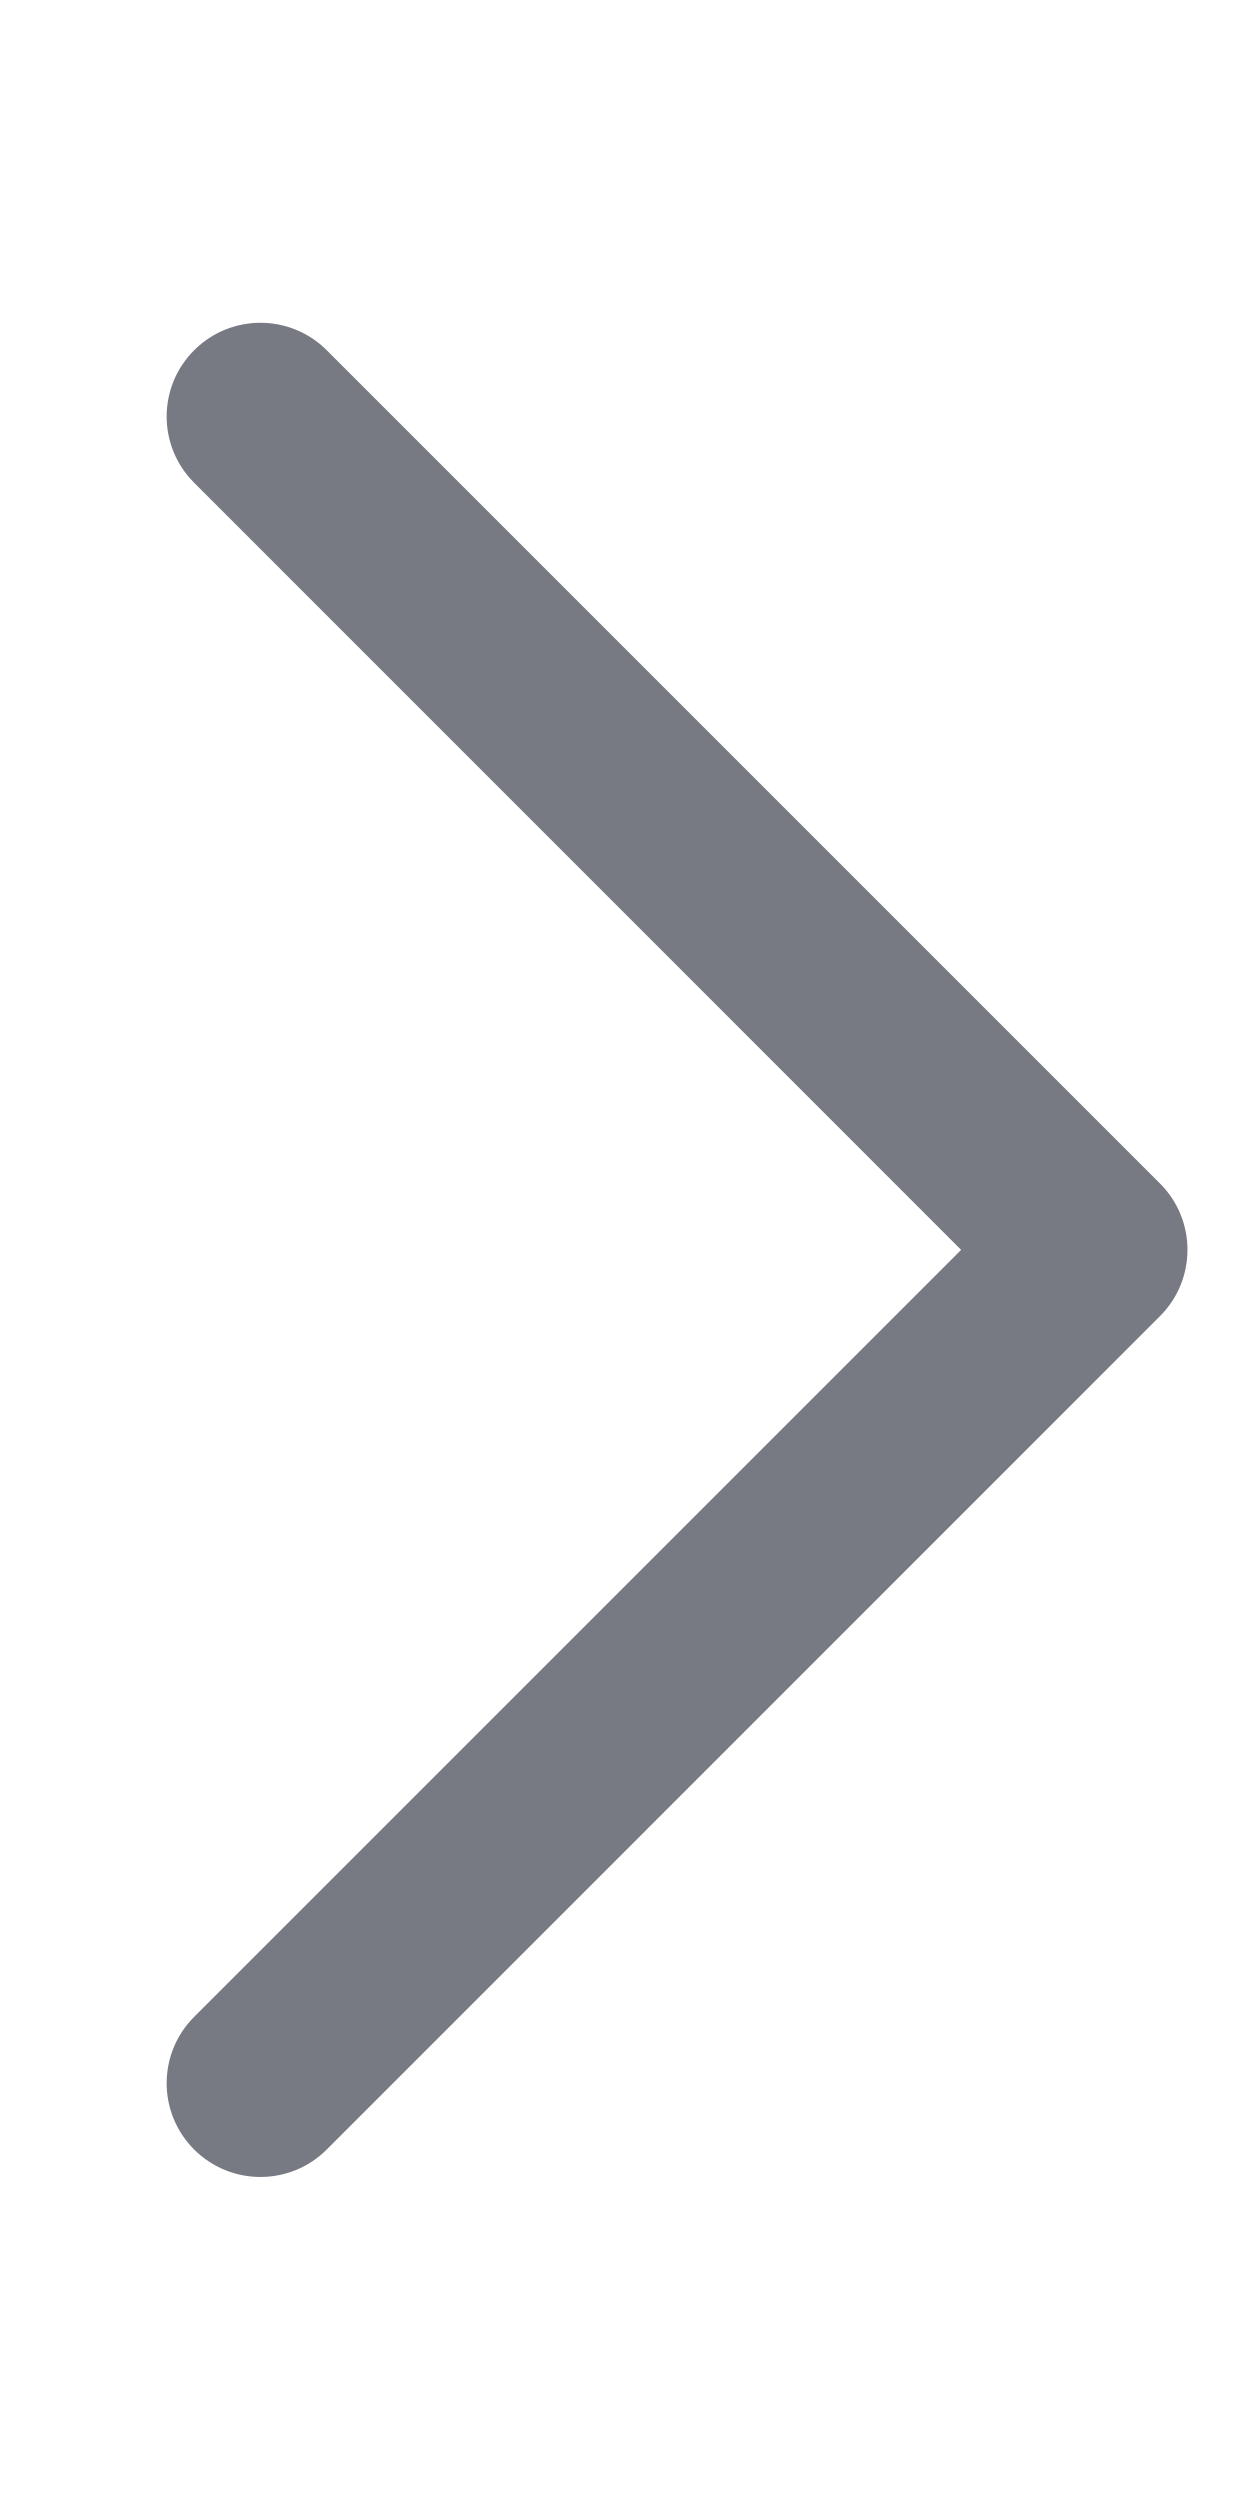
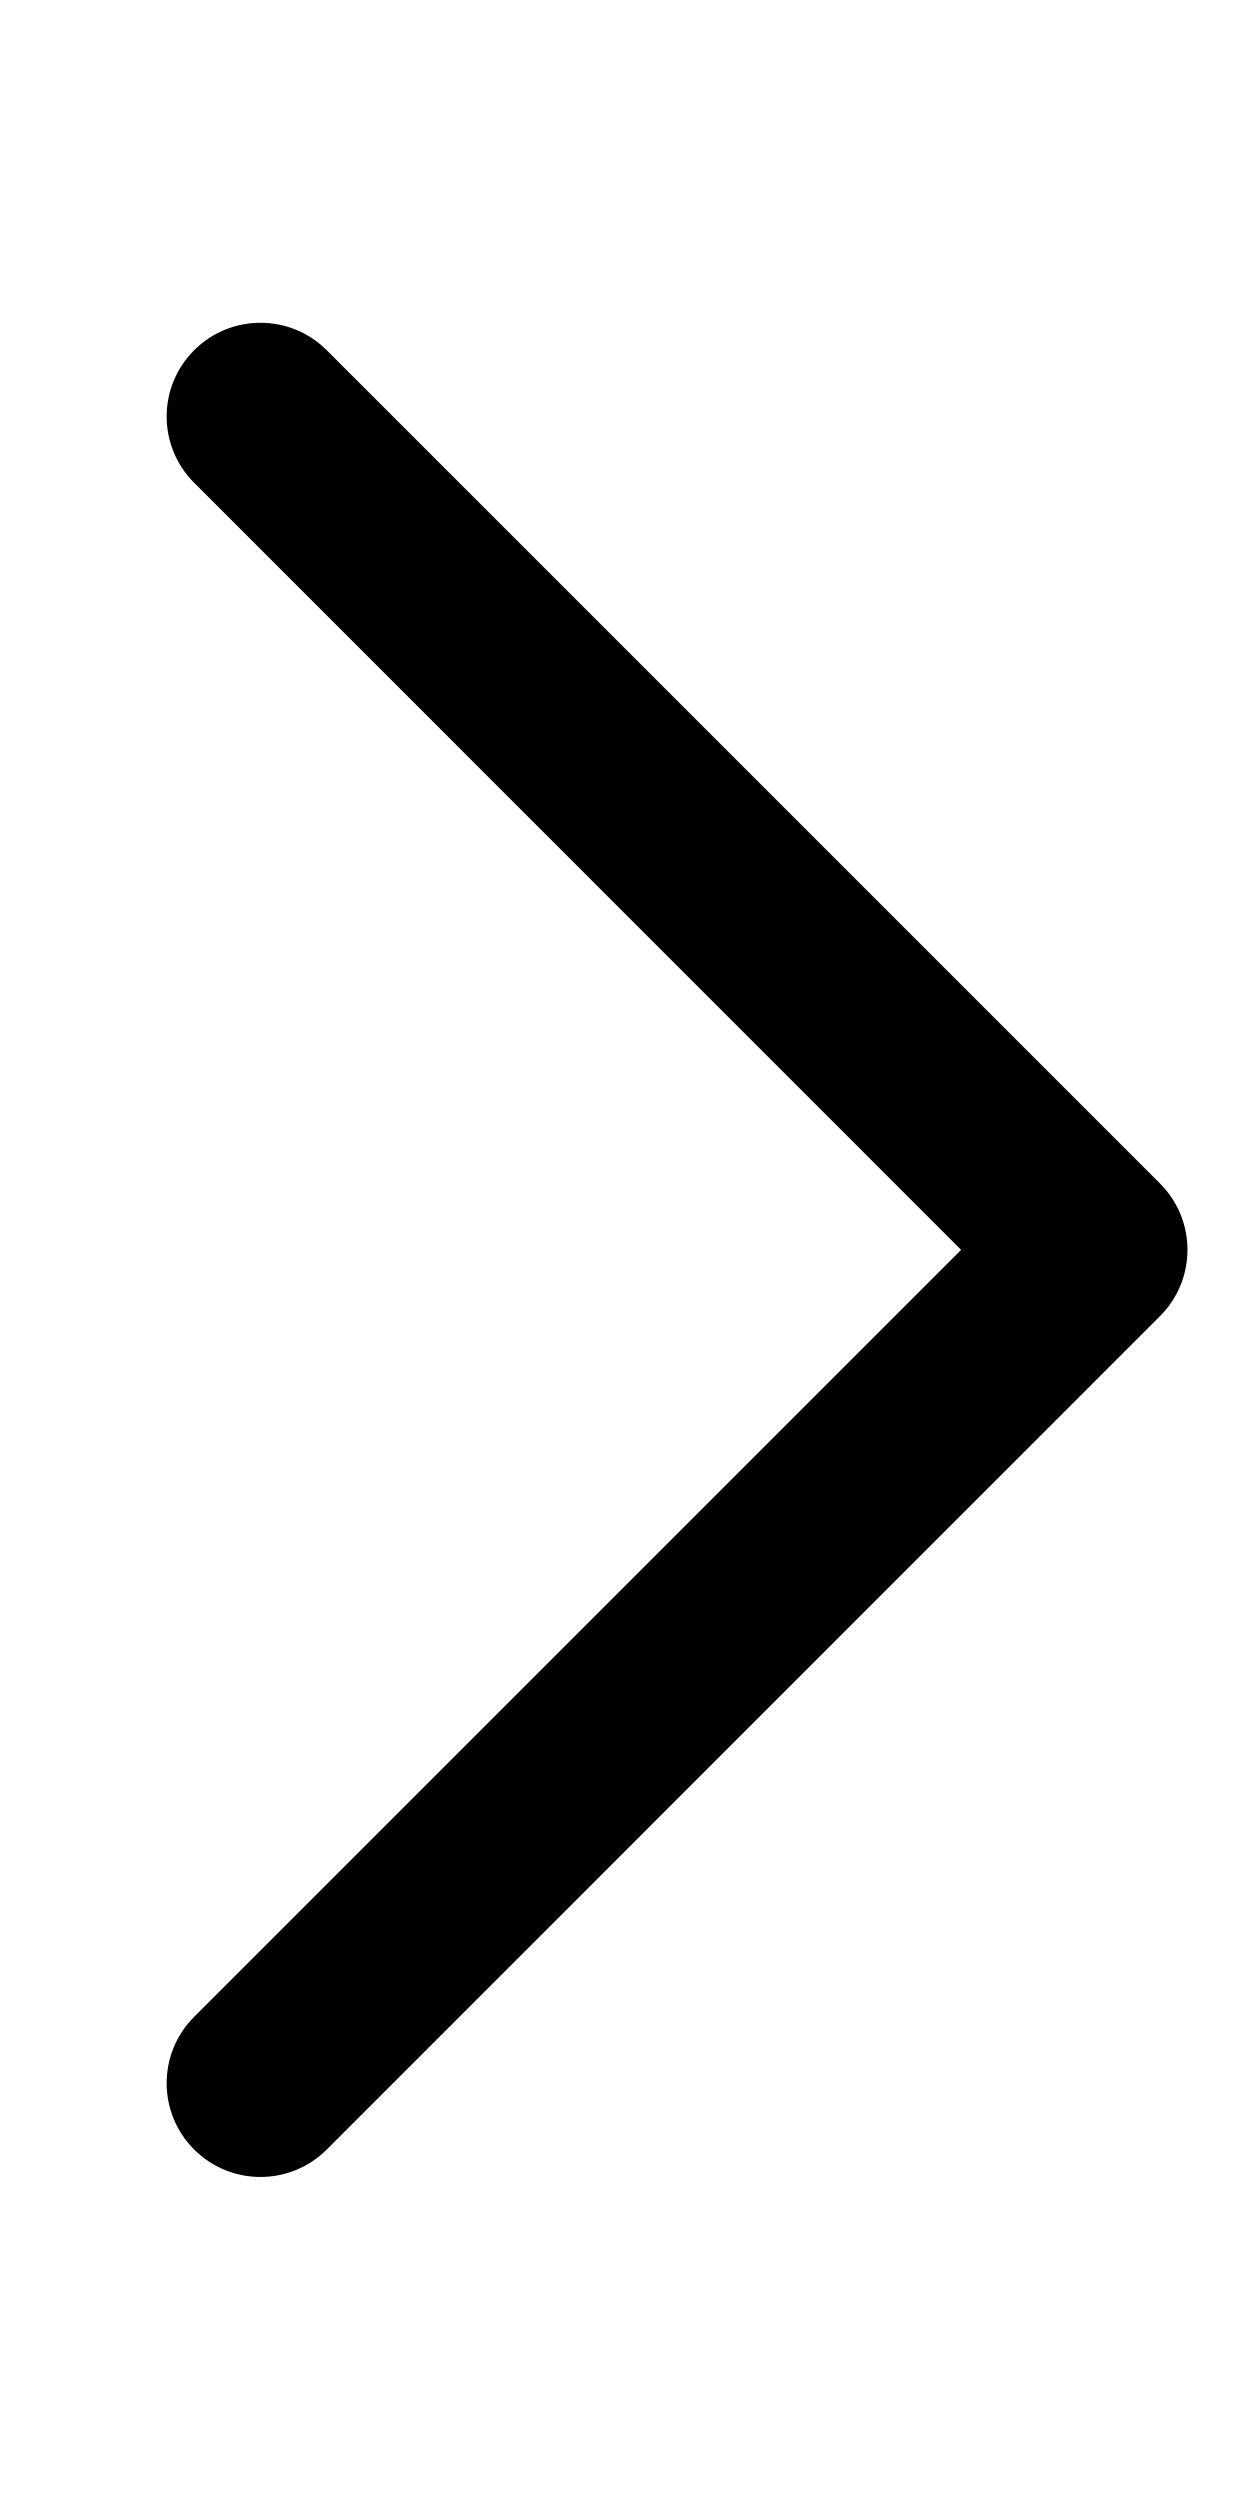
<svg xmlns="http://www.w3.org/2000/svg" width="10" height="20" viewBox="0 0 10 20" fill="none">
-   <path d="M1.553 2.802C1.26 3.095 1.26 3.569 1.553 3.862L7.689 9.999L1.553 16.135C1.26 16.428 1.26 16.903 1.553 17.196C1.846 17.489 2.321 17.489 2.614 17.196L9.28 10.529C9.573 10.236 9.573 9.761 9.28 9.468L2.614 2.802C2.321 2.509 1.846 2.509 1.553 2.802Z" fill="#777A83" />
+   <path d="M1.553 2.802C1.26 3.095 1.26 3.569 1.553 3.862L7.689 9.999L1.553 16.135C1.26 16.428 1.26 16.903 1.553 17.196C1.846 17.489 2.321 17.489 2.614 17.196L9.28 10.529C9.573 10.236 9.573 9.761 9.28 9.468L2.614 2.802C2.321 2.509 1.846 2.509 1.553 2.802Z" fill="currentColor" />
</svg>
